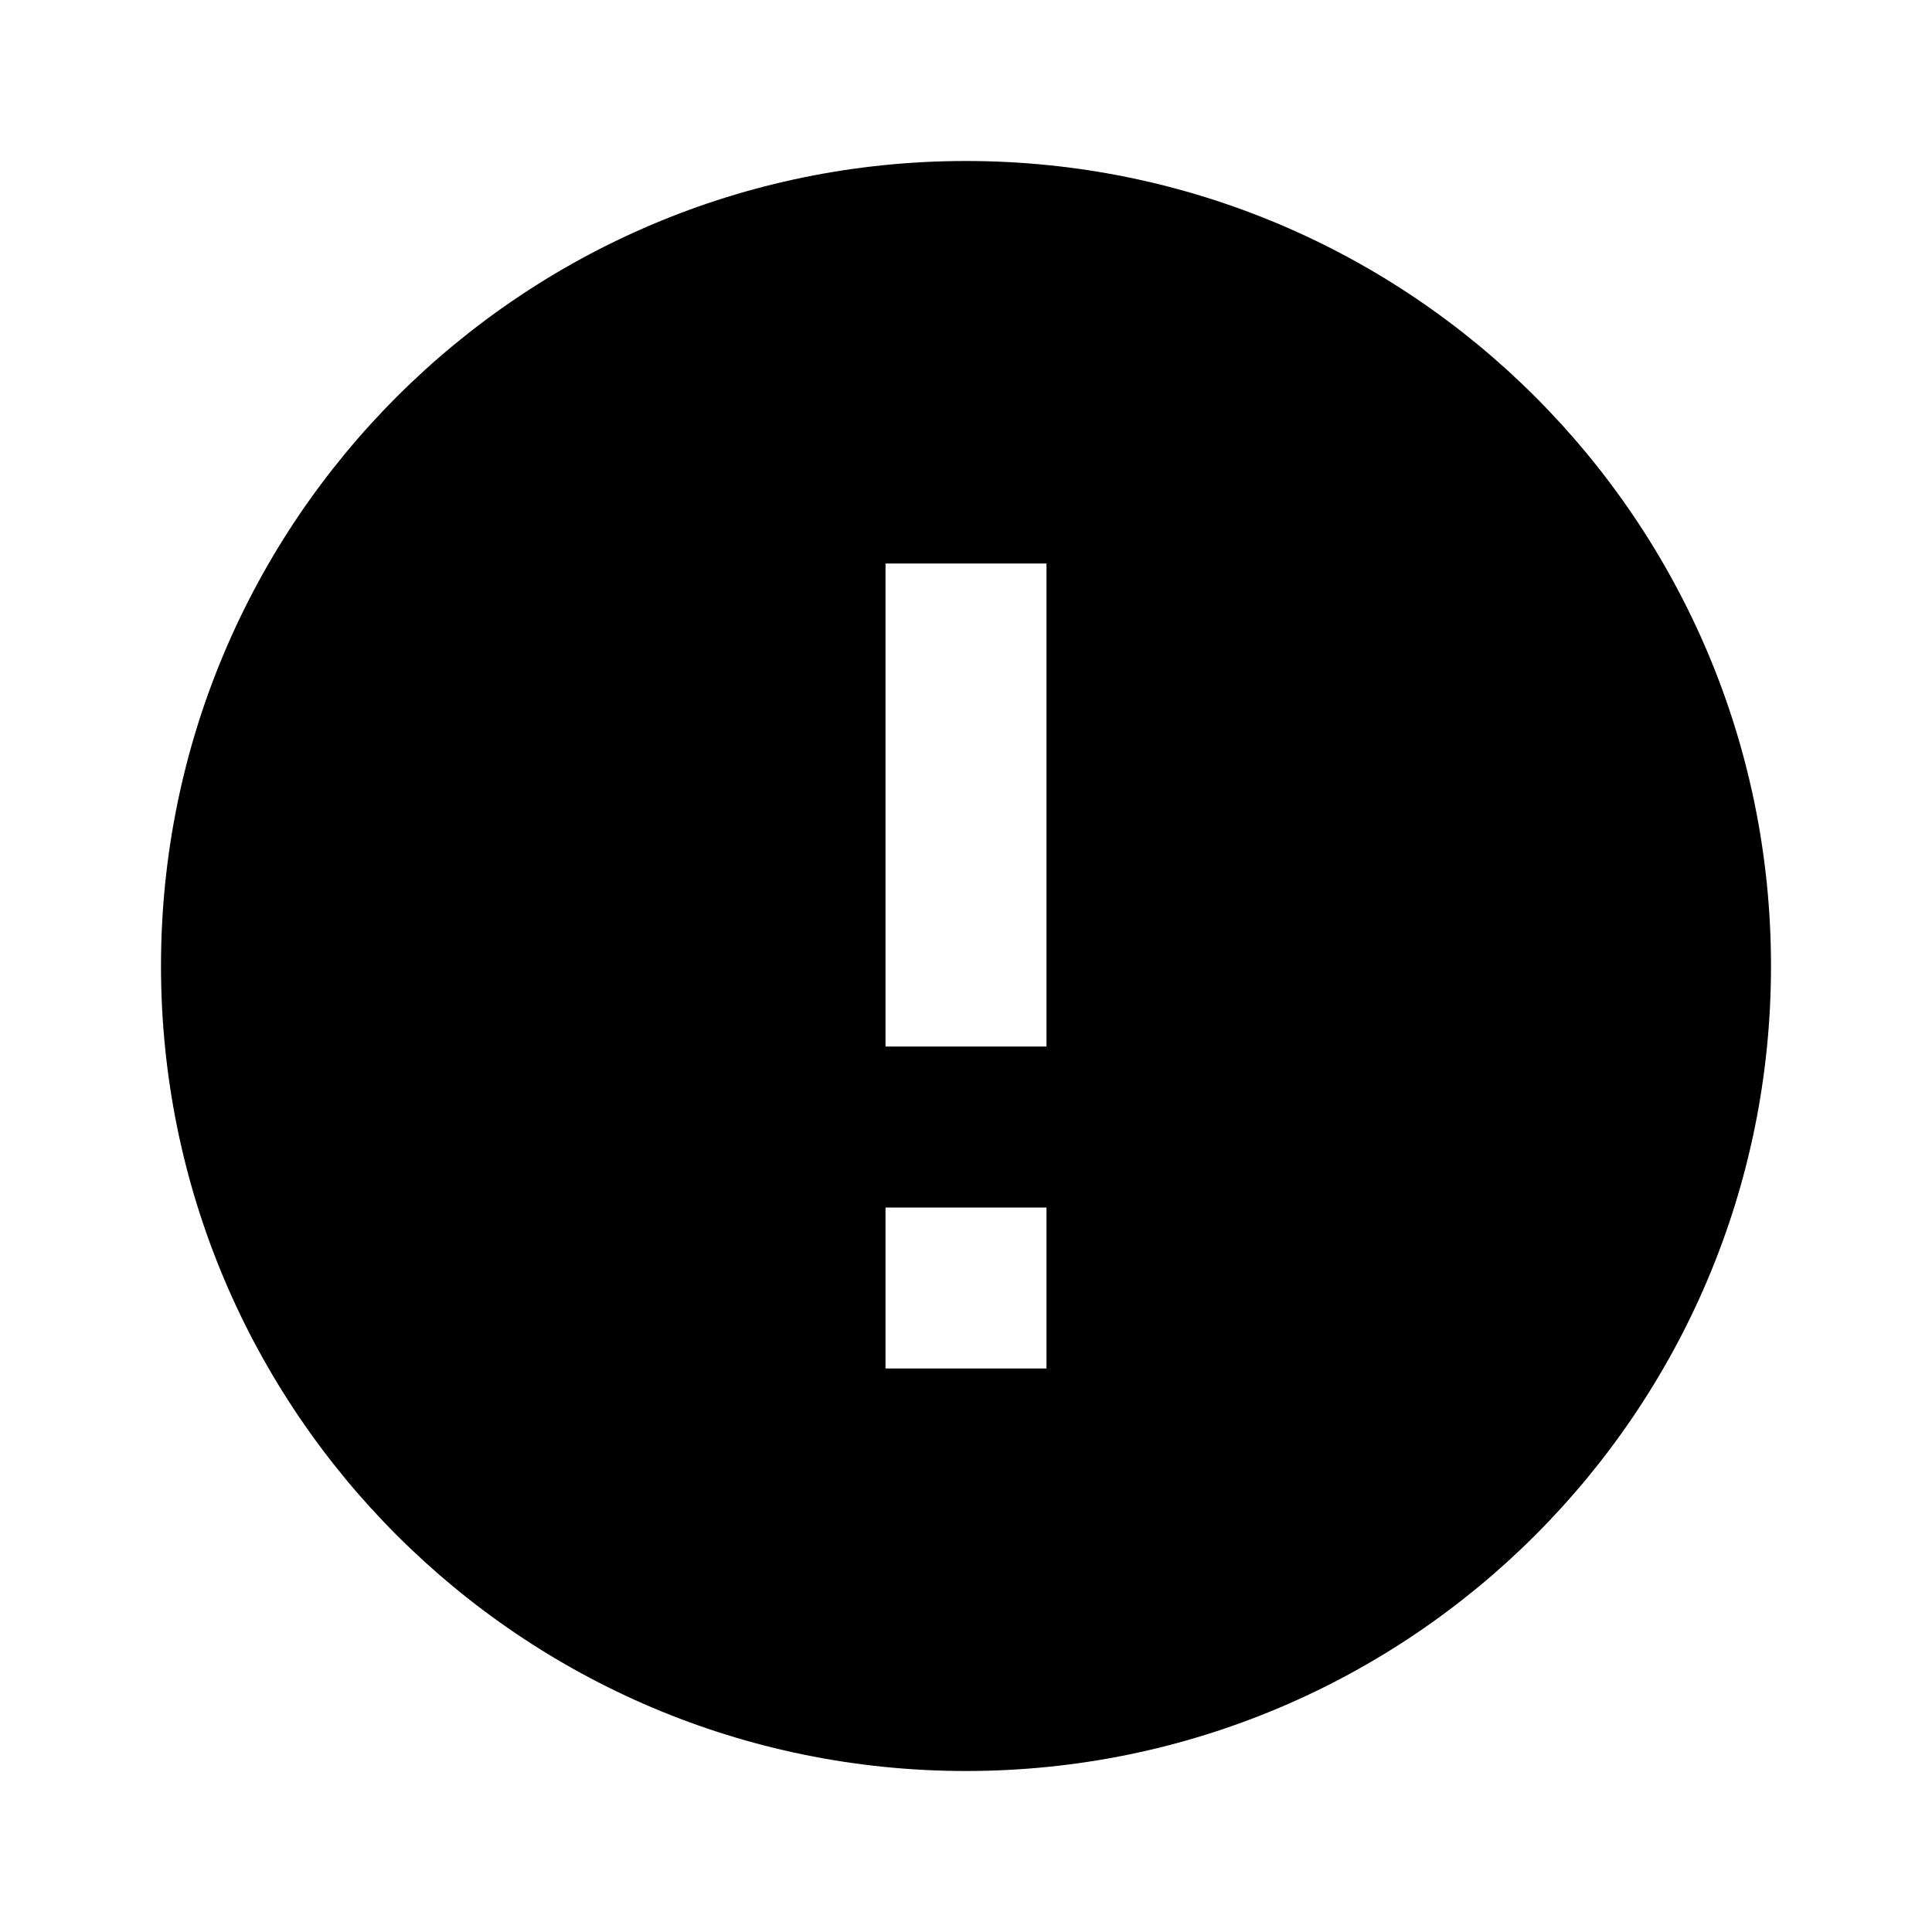
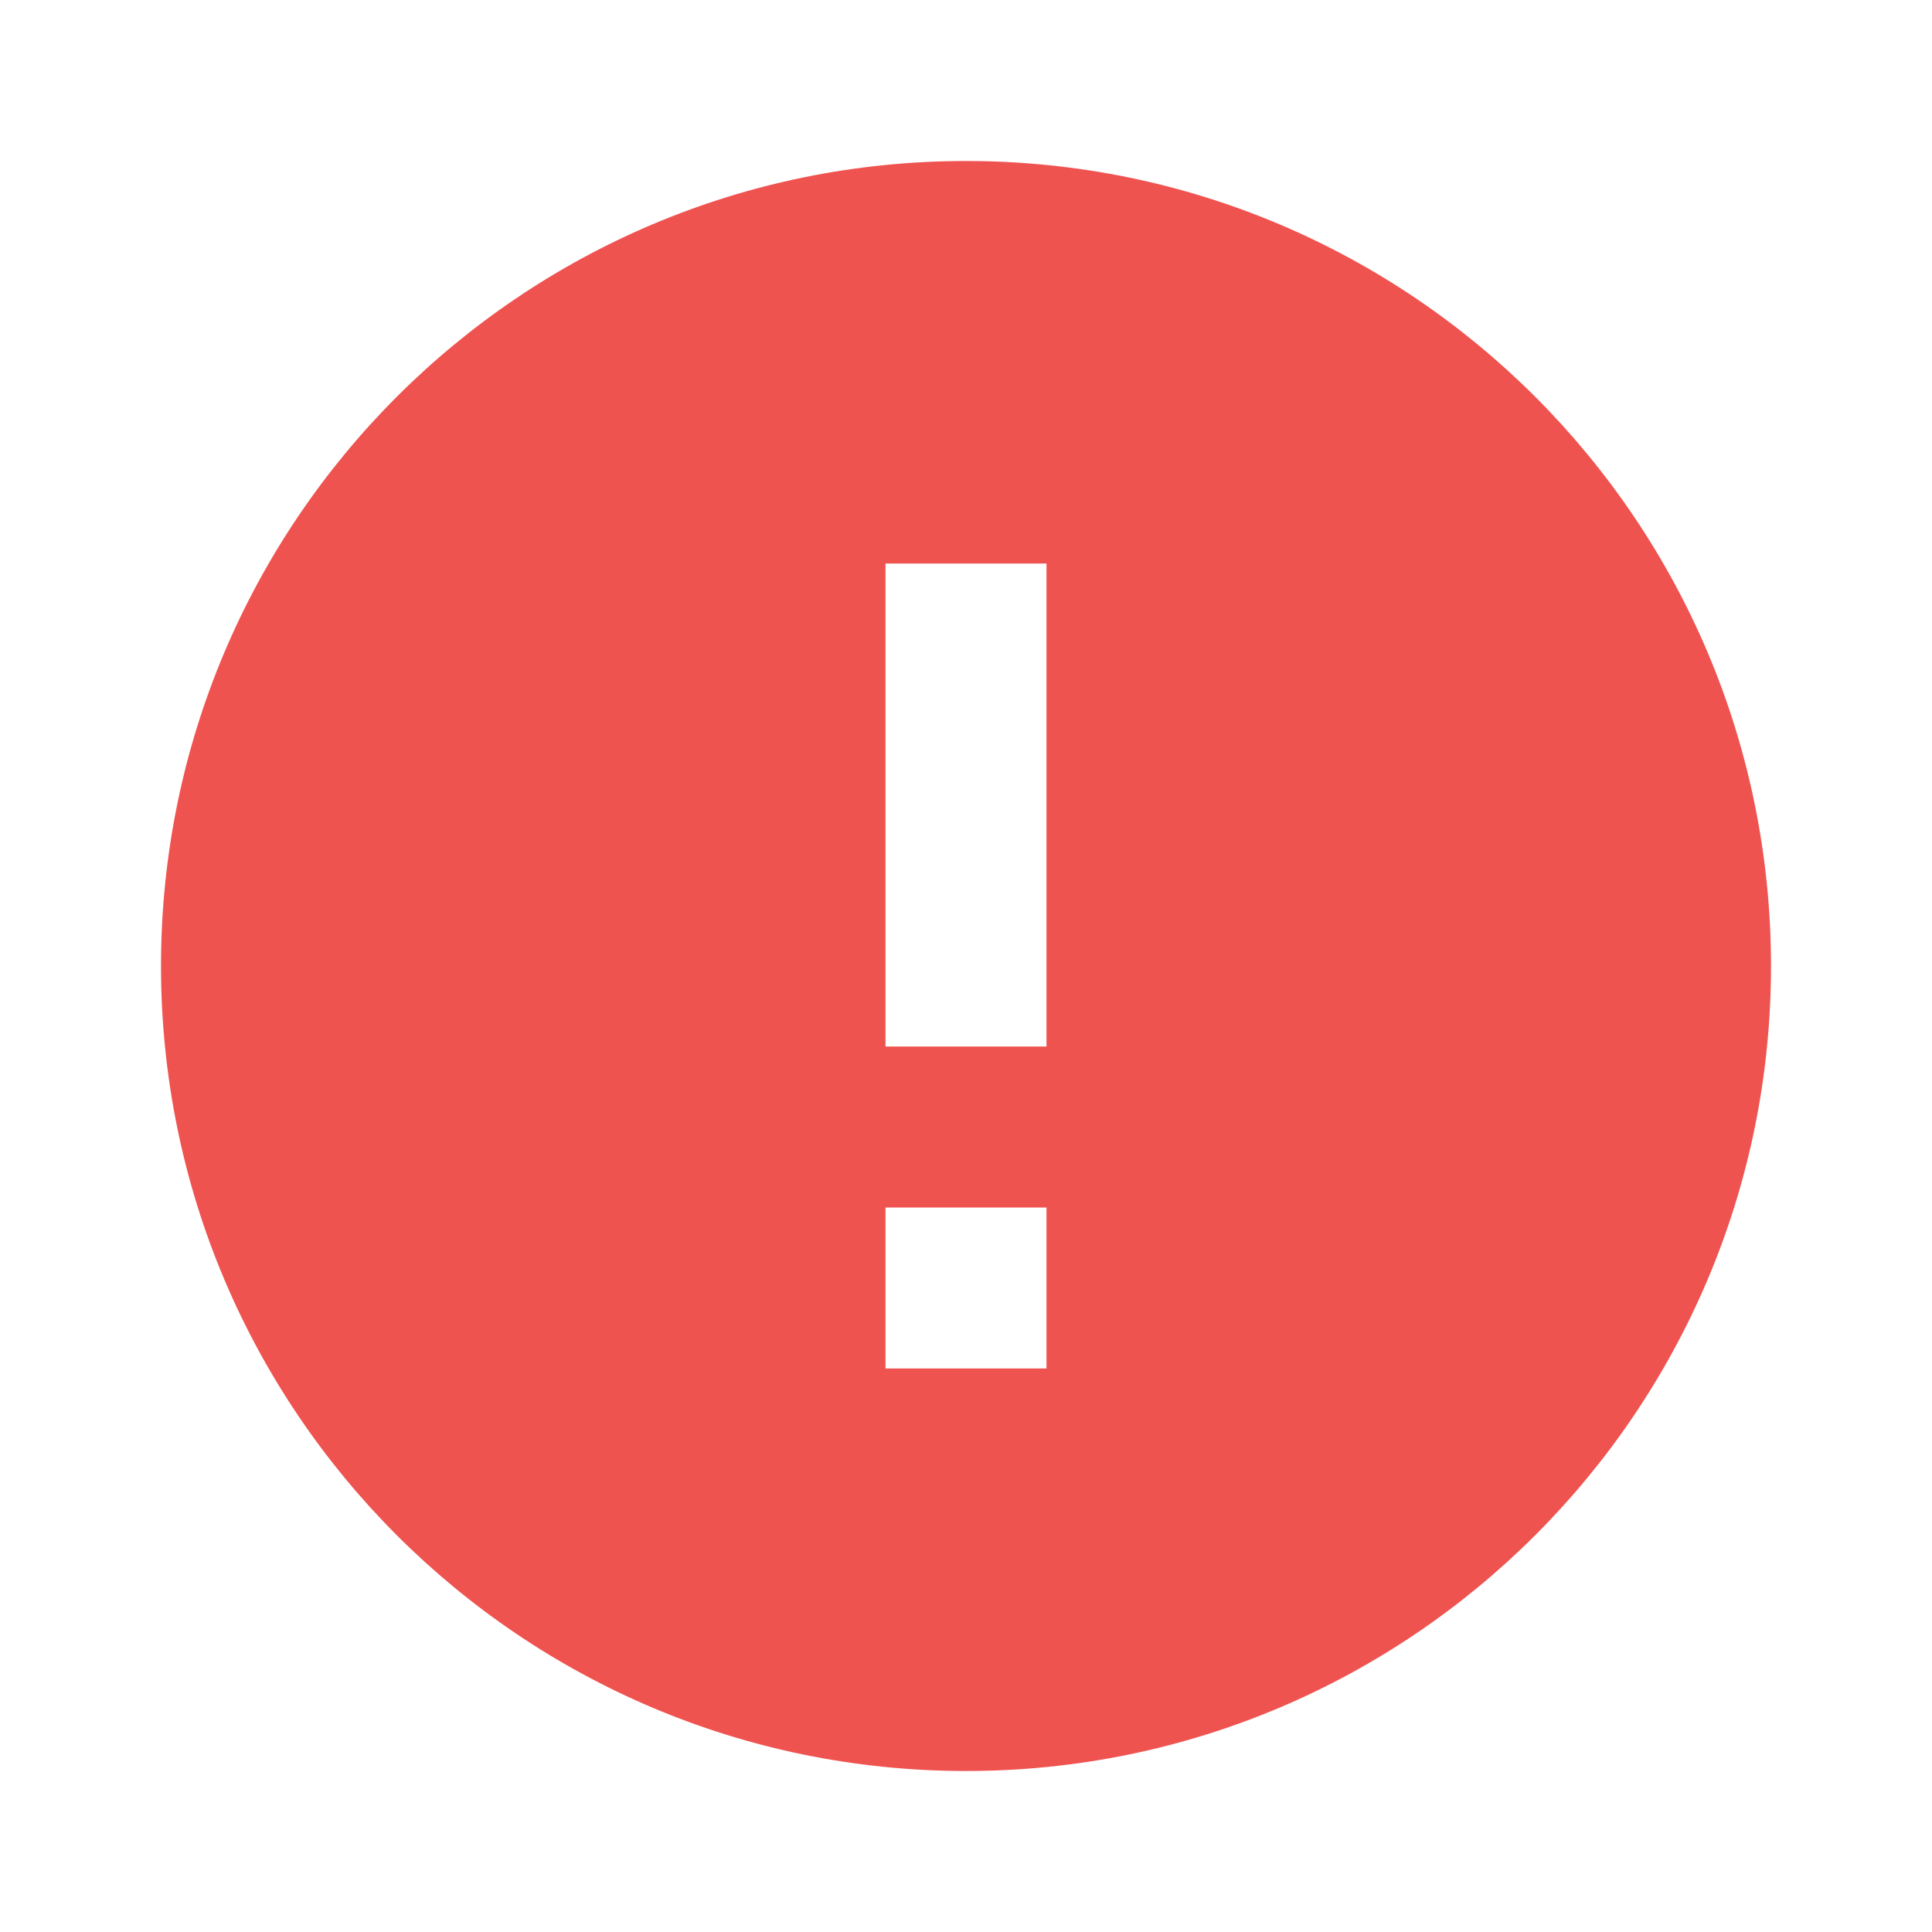
- <svg xmlns="http://www.w3.org/2000/svg" id="mdi-alert-circle" viewBox="0 0 24 24">
+ <svg xmlns="http://www.w3.org/2000/svg" fill="#EF5350" id="mdi-alert-circle" viewBox="0 0 24 24">
  <path d="M13,13H11V7H13M13,17H11V15H13M12,2A10,10 0 0,0 2,12A10,10 0 0,0 12,22A10,10 0 0,0 22,12A10,10 0 0,0 12,2Z" />
</svg>
